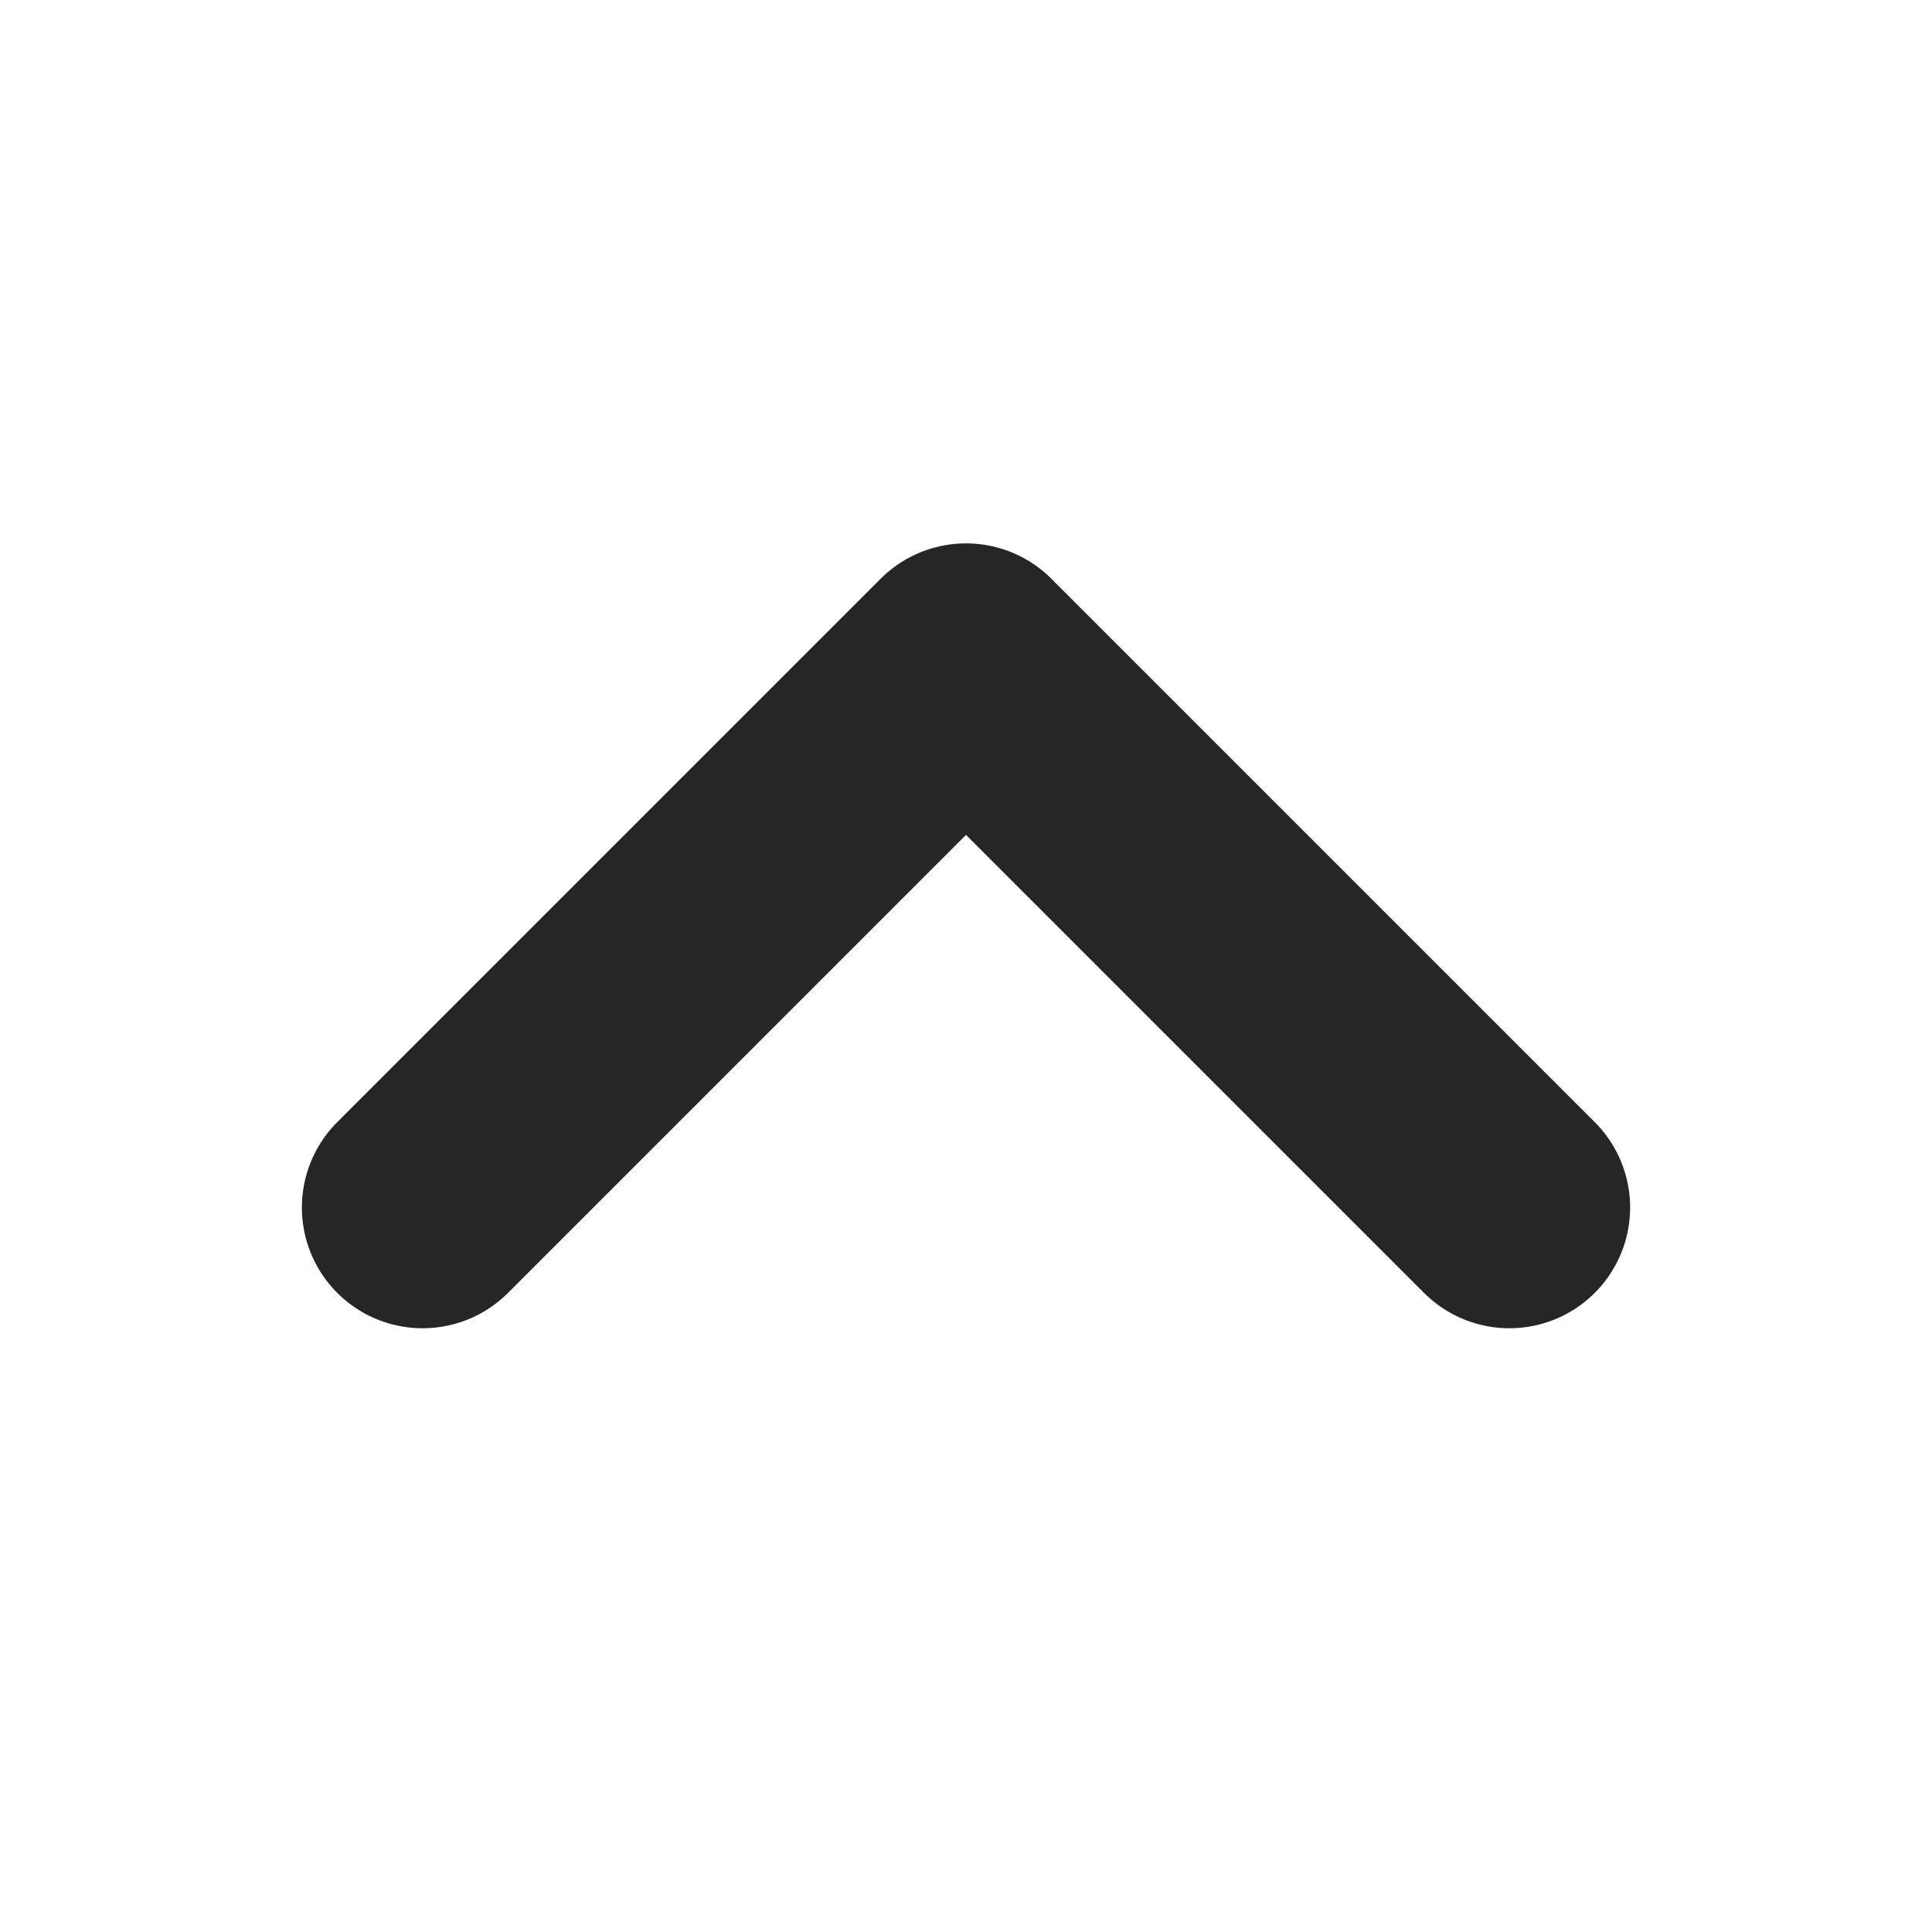
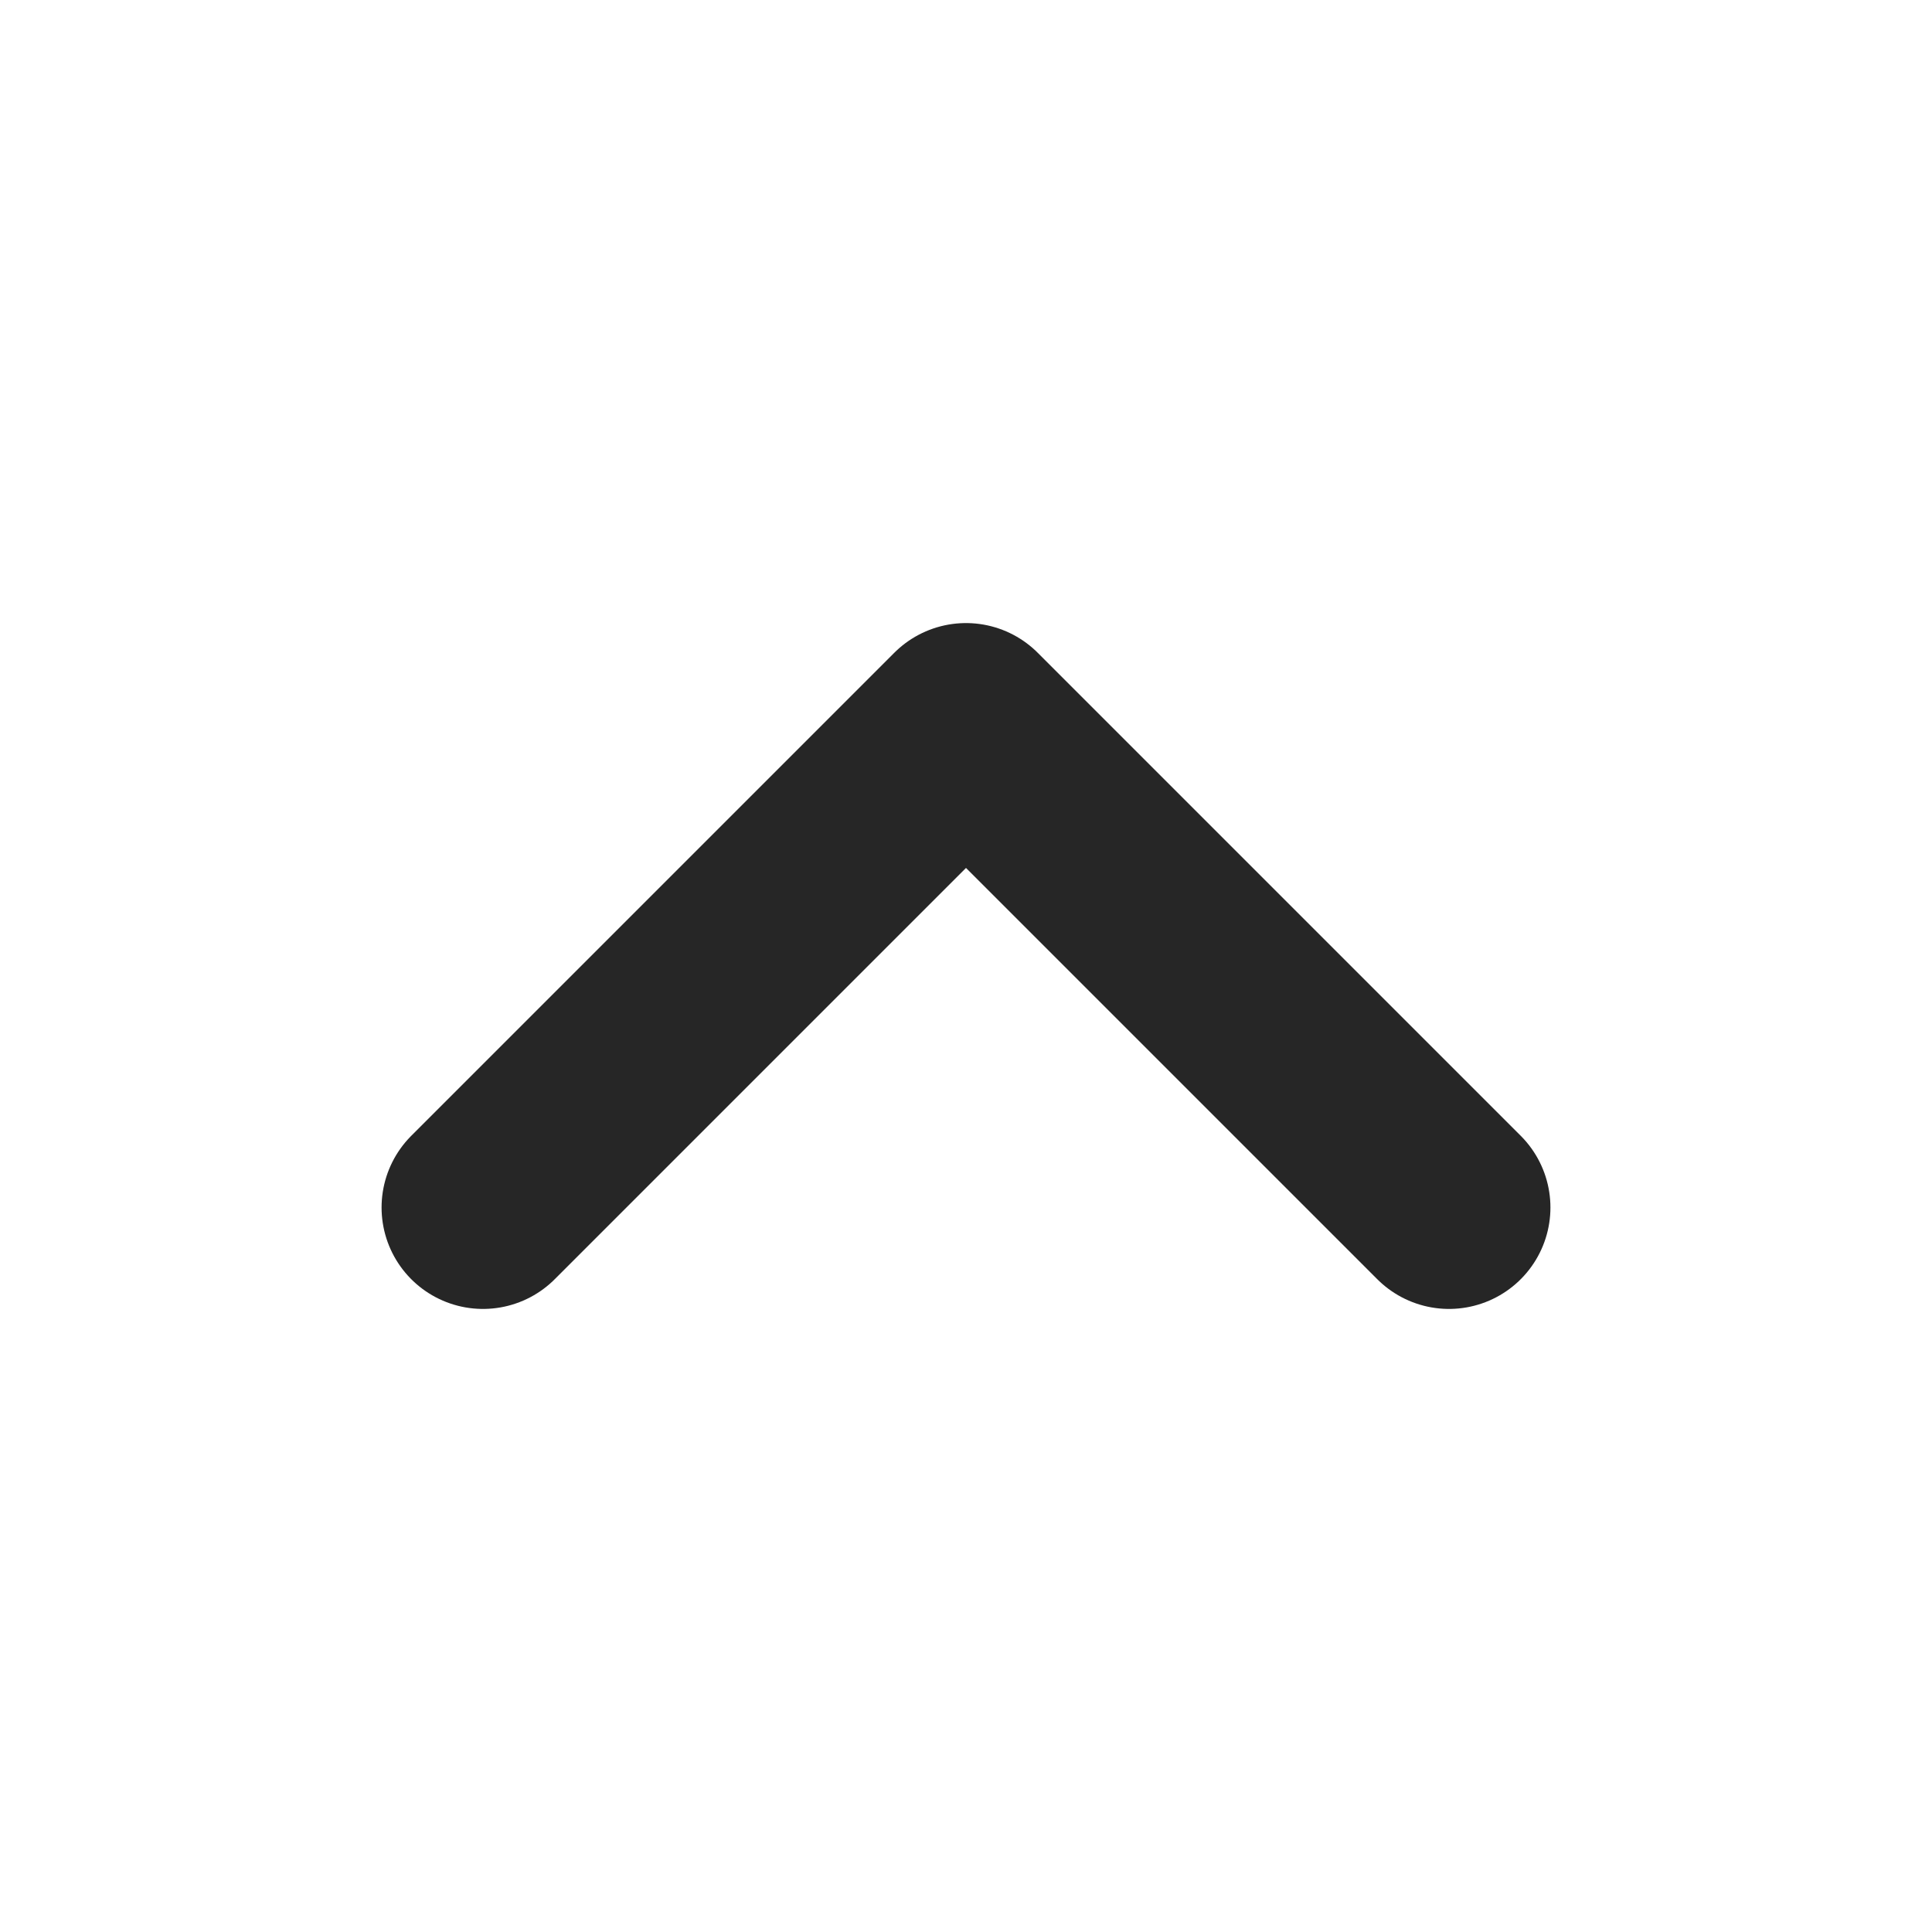
<svg xmlns="http://www.w3.org/2000/svg" width="20" height="20" viewBox="0 0 20 20" fill="none">
-   <path d="M15.625 12.5L10 6.875L4.375 12.5" stroke="#262626" stroke-width="2.5" stroke-linecap="round" stroke-linejoin="round" />
+   <path d="M15 12.5L10 7.5L5 12.5" stroke="#262626" stroke-width="2.1" stroke-linecap="round" stroke-linejoin="round" />
</svg>
